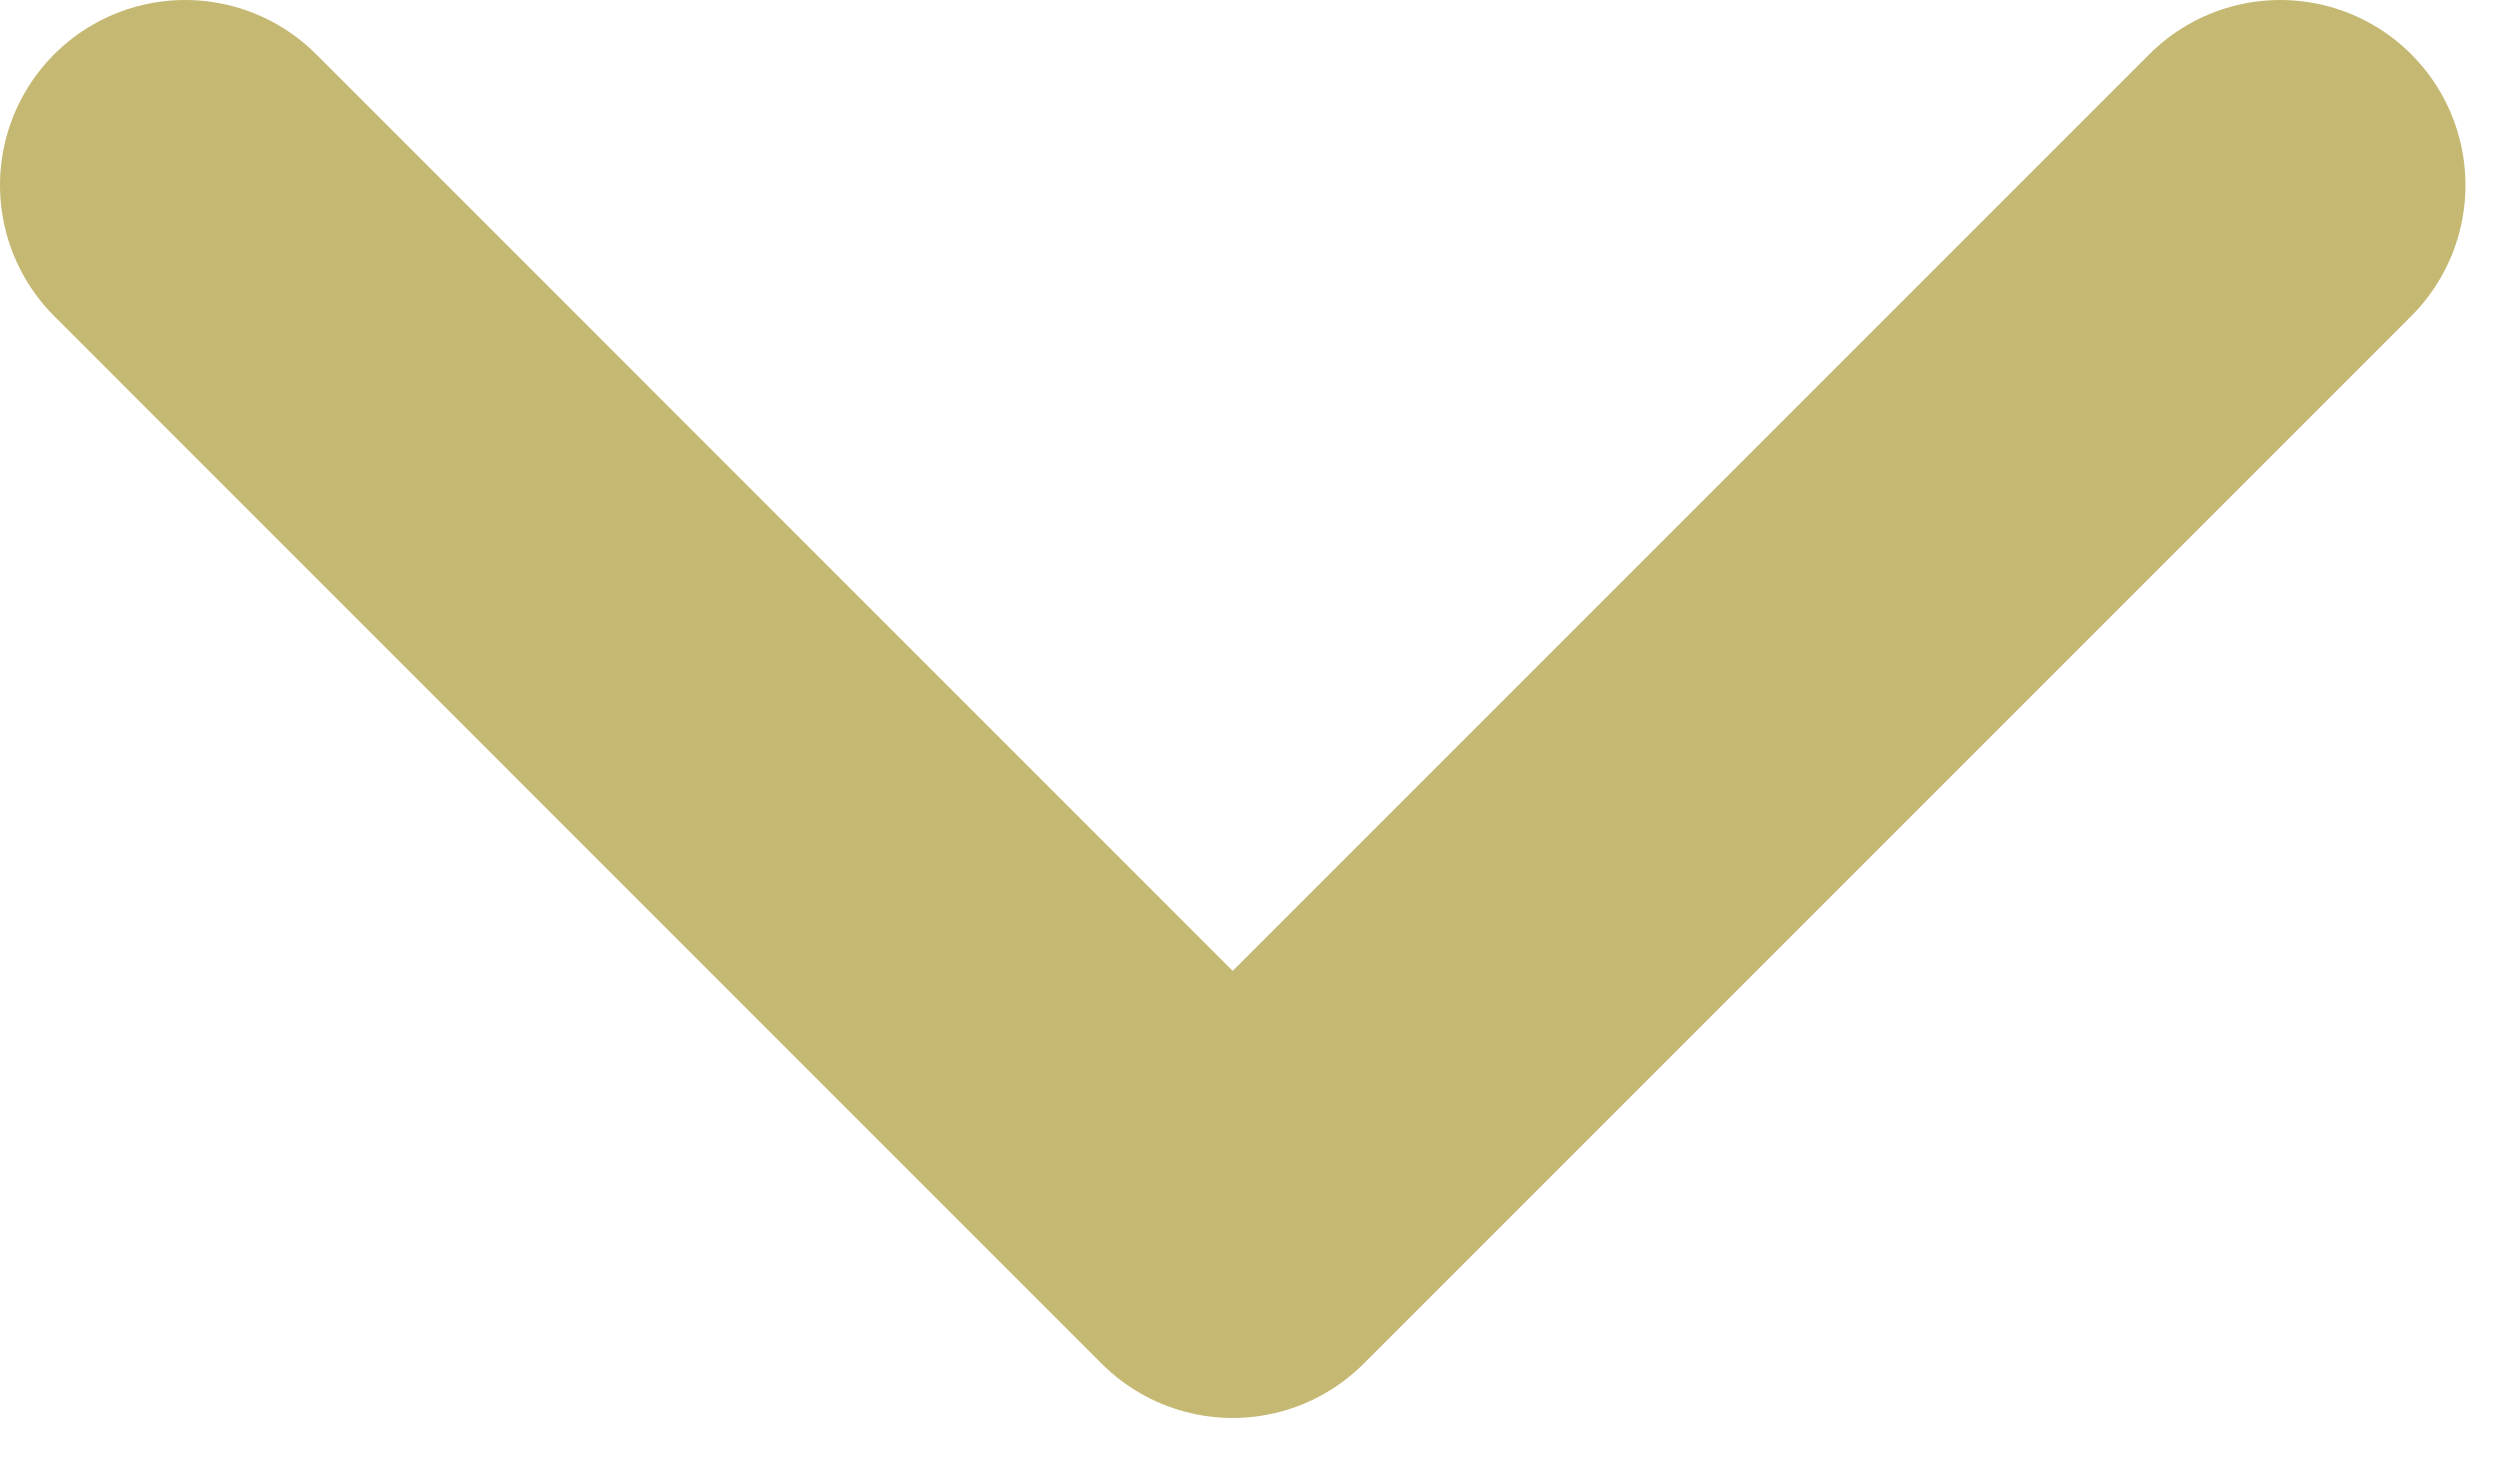
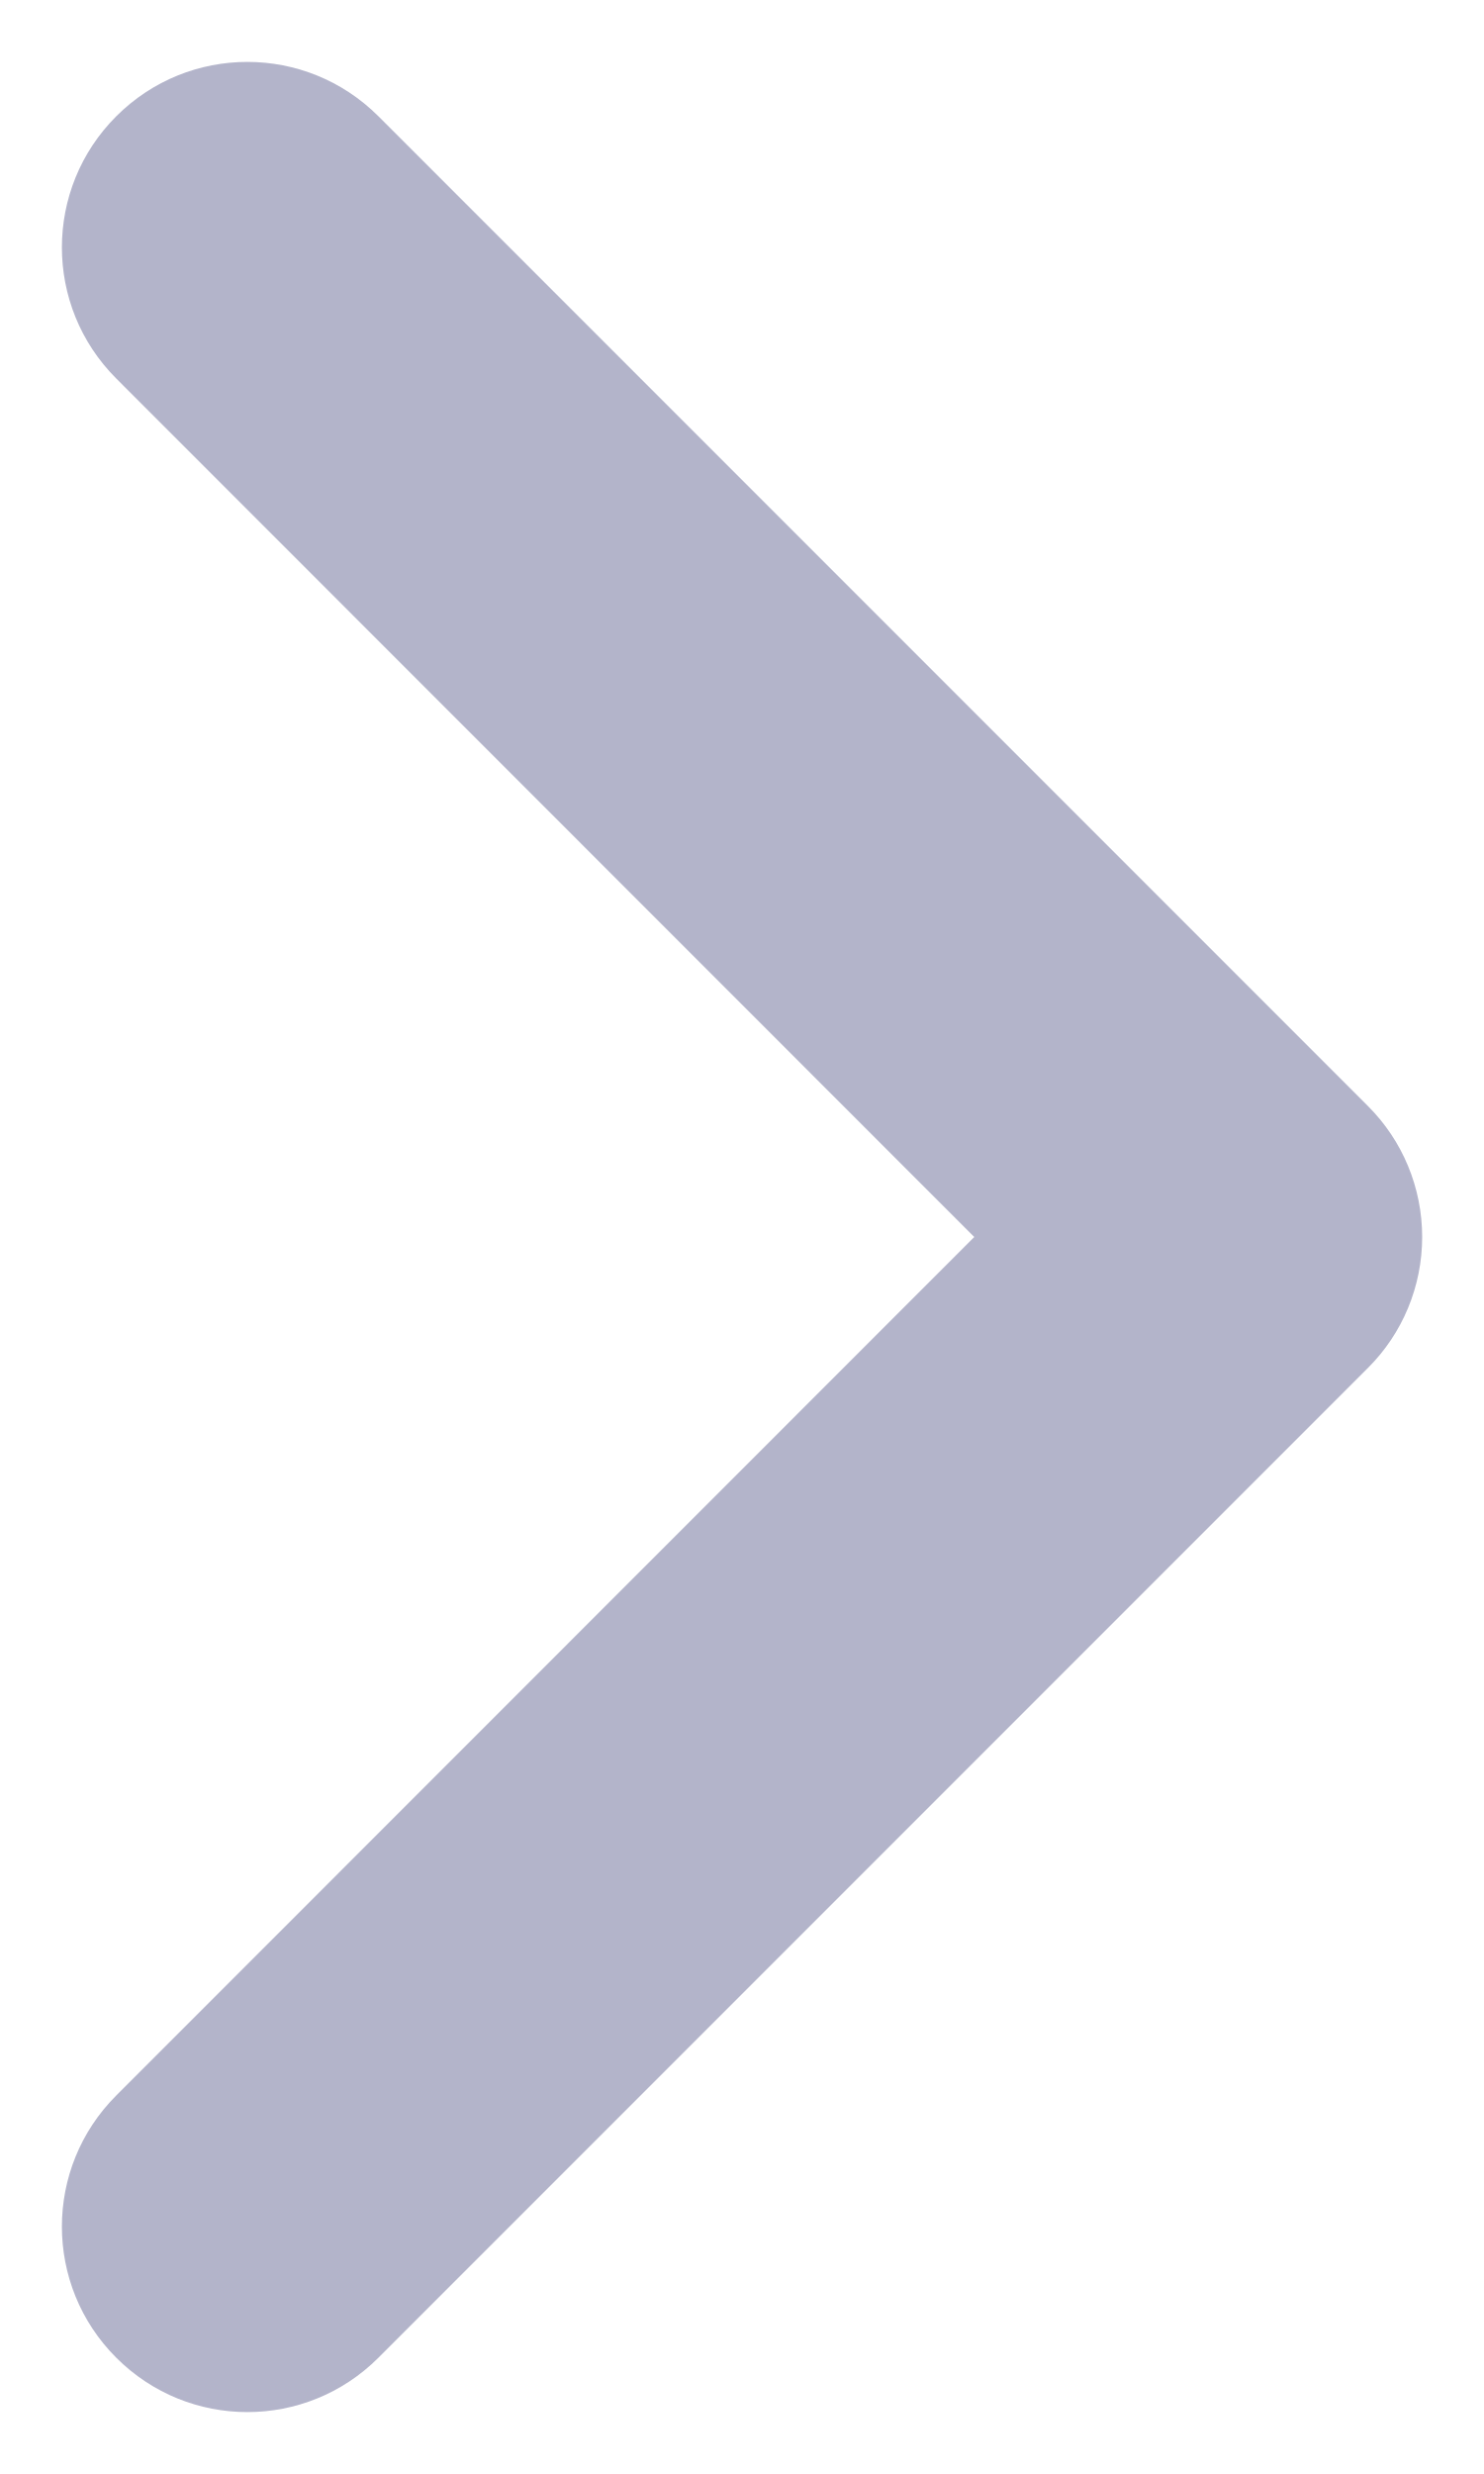
- <svg xmlns="http://www.w3.org/2000/svg" width="27" height="16" viewBox="0 0 27 16" fill="none">
-   <path d="M24.627 2L13.313 13.314L2 2" stroke="#C5B873" stroke-width="4" stroke-linecap="round" stroke-linejoin="round" />
+ <svg xmlns="http://www.w3.org/2000/svg" width="6" height="10" viewBox="0 0 6 10" fill="none">
+   <path fill-rule="evenodd" clip-rule="evenodd" d="M0.47 0.47C0.763 0.177 1.237 0.177 1.53 0.47L5.53 4.47C5.671 4.61 5.75 4.801 5.75 5C5.75 5.199 5.671 5.39 5.53 5.53L1.53 9.53C1.237 9.823 0.763 9.823 0.47 9.53C0.177 9.237 0.177 8.763 0.47 8.47L3.939 5L0.47 1.53C0.177 1.237 0.177 0.763 0.47 0.47Z" fill="#B3B4CA" />
</svg>
